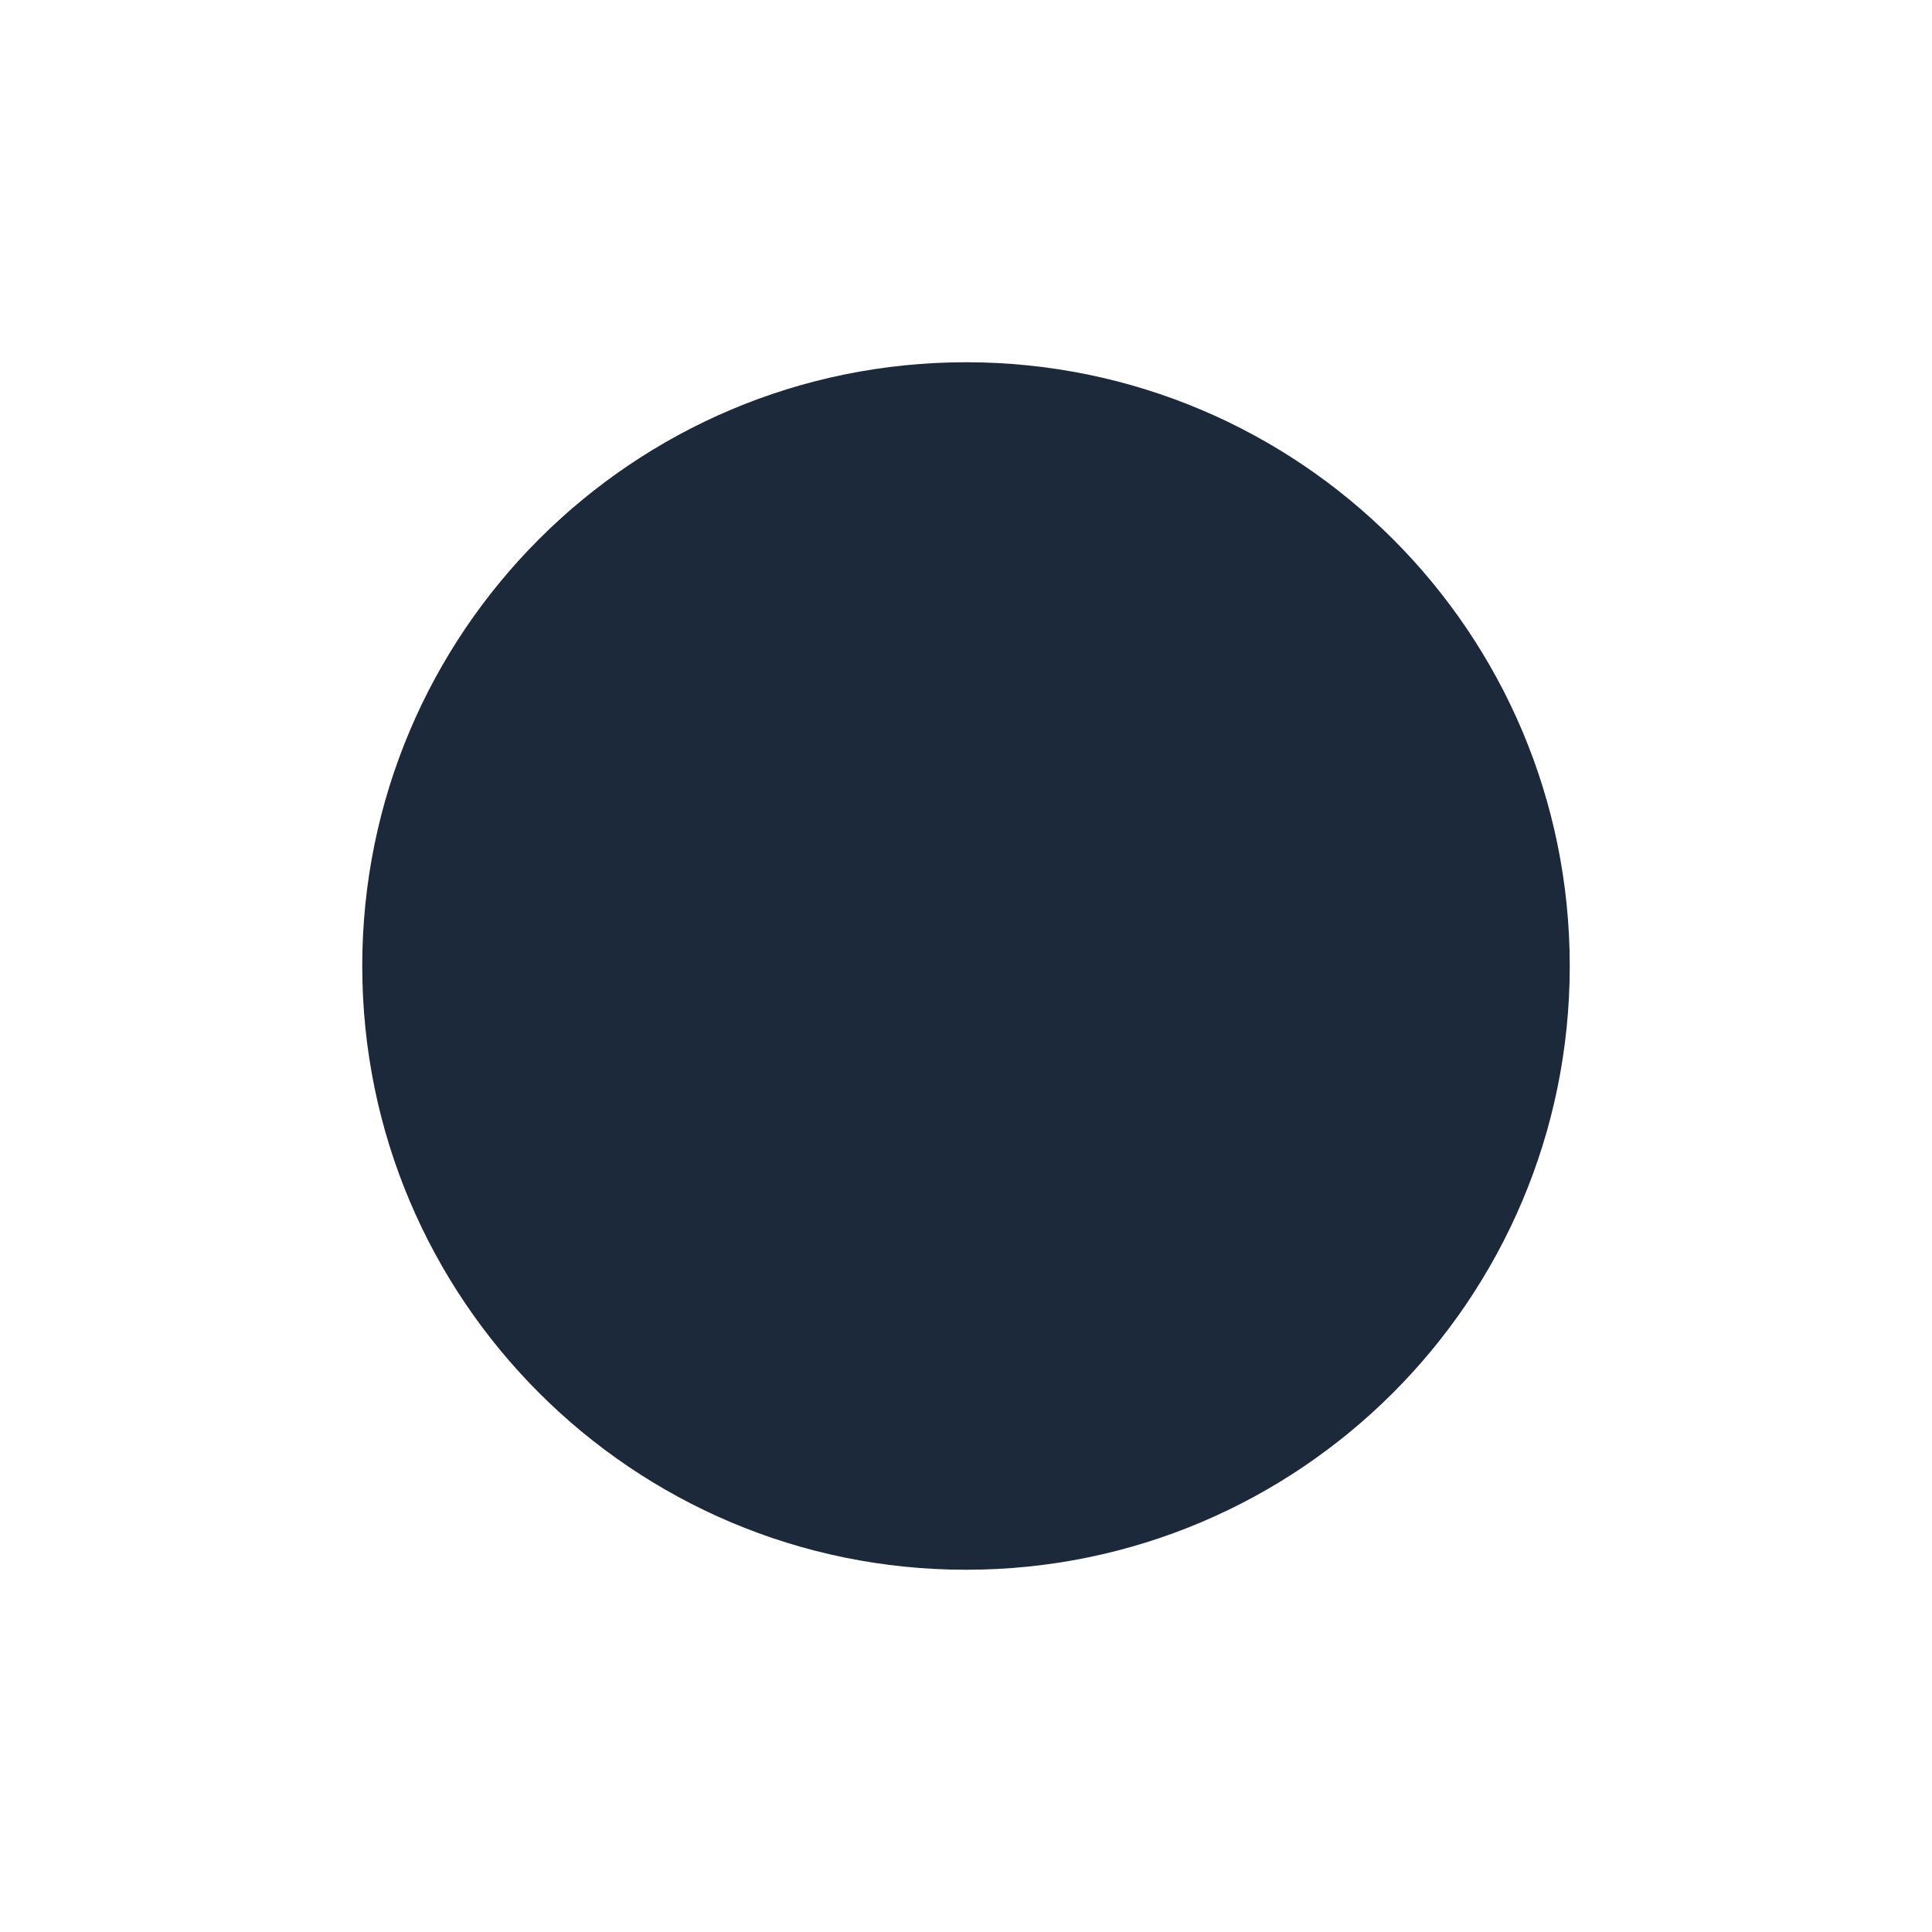
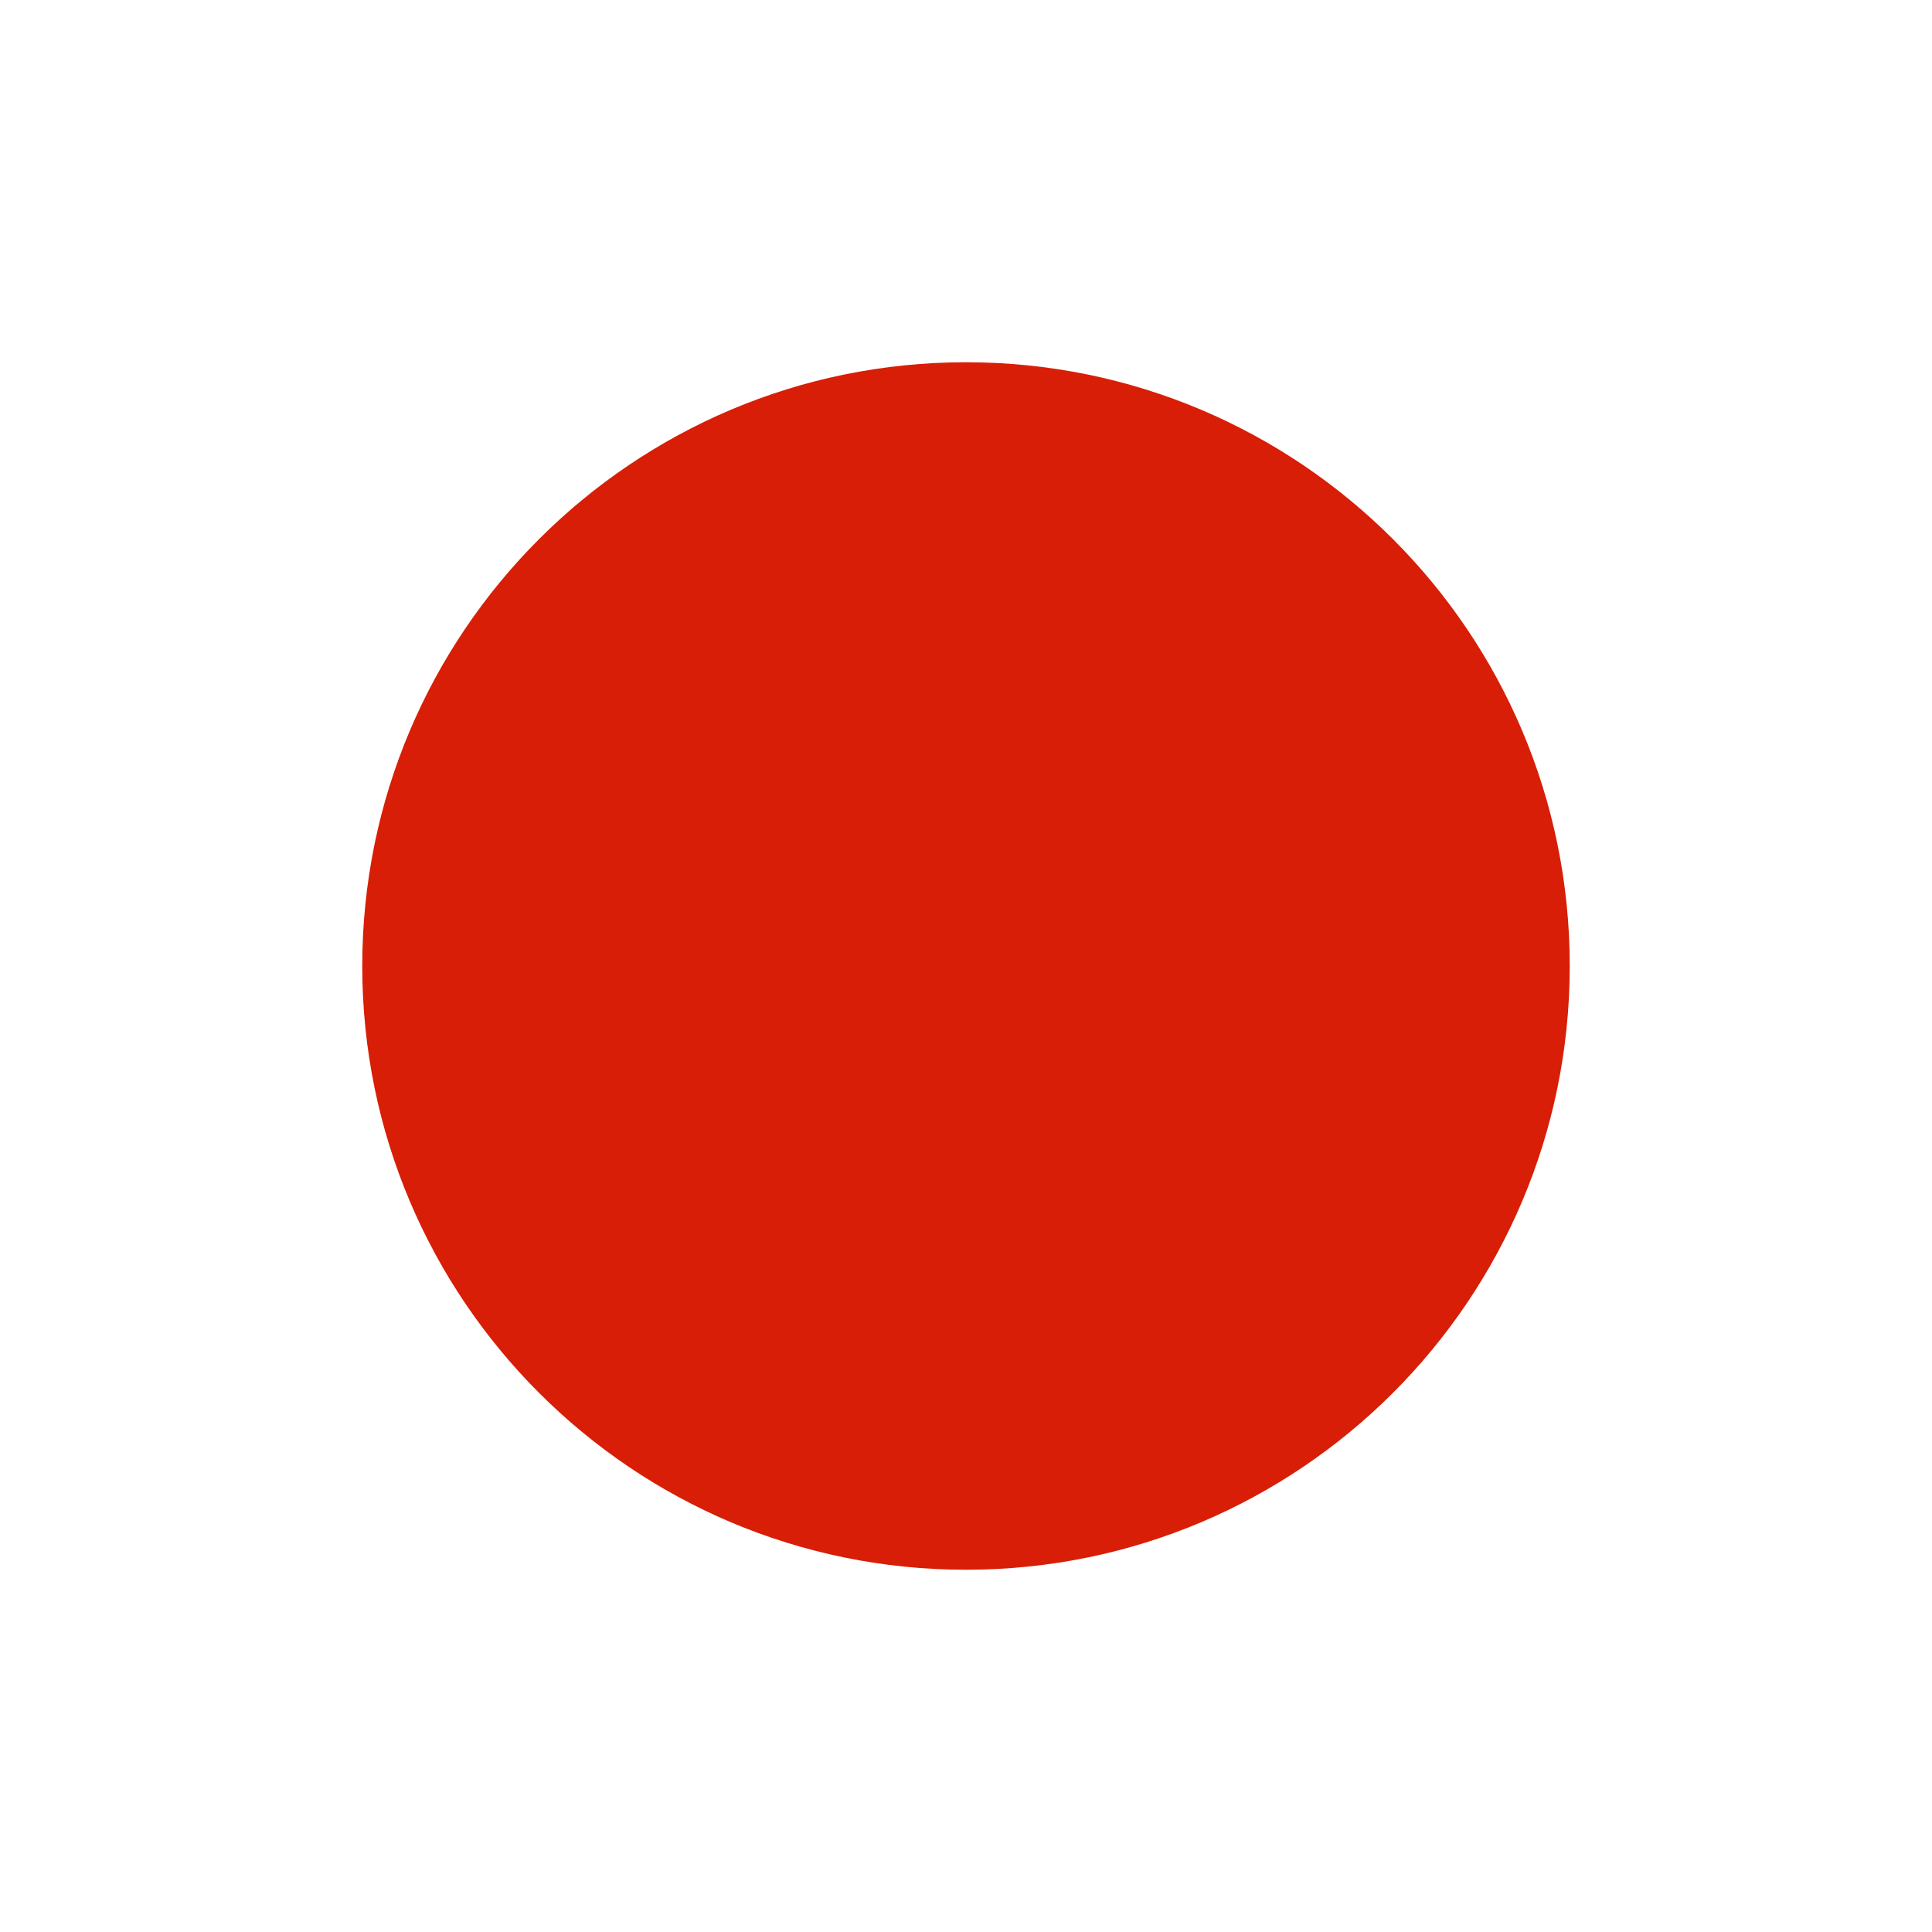
<svg xmlns="http://www.w3.org/2000/svg" viewBox="0 0 1024 1024" version="1.1" p-id="166755" width="200" height="200">
-   <path d="M512 512m-320 0a320 320 0 1 0 640 0 320 320 0 1 0-640 0Z" fill="#1C293A" p-id="166756" />
+   <path d="M512 512m-320 0a320 320 0 1 0 640 0 320 320 0 1 0-640 0Z" fill="#D81E06" p-id="166756" />
</svg>
